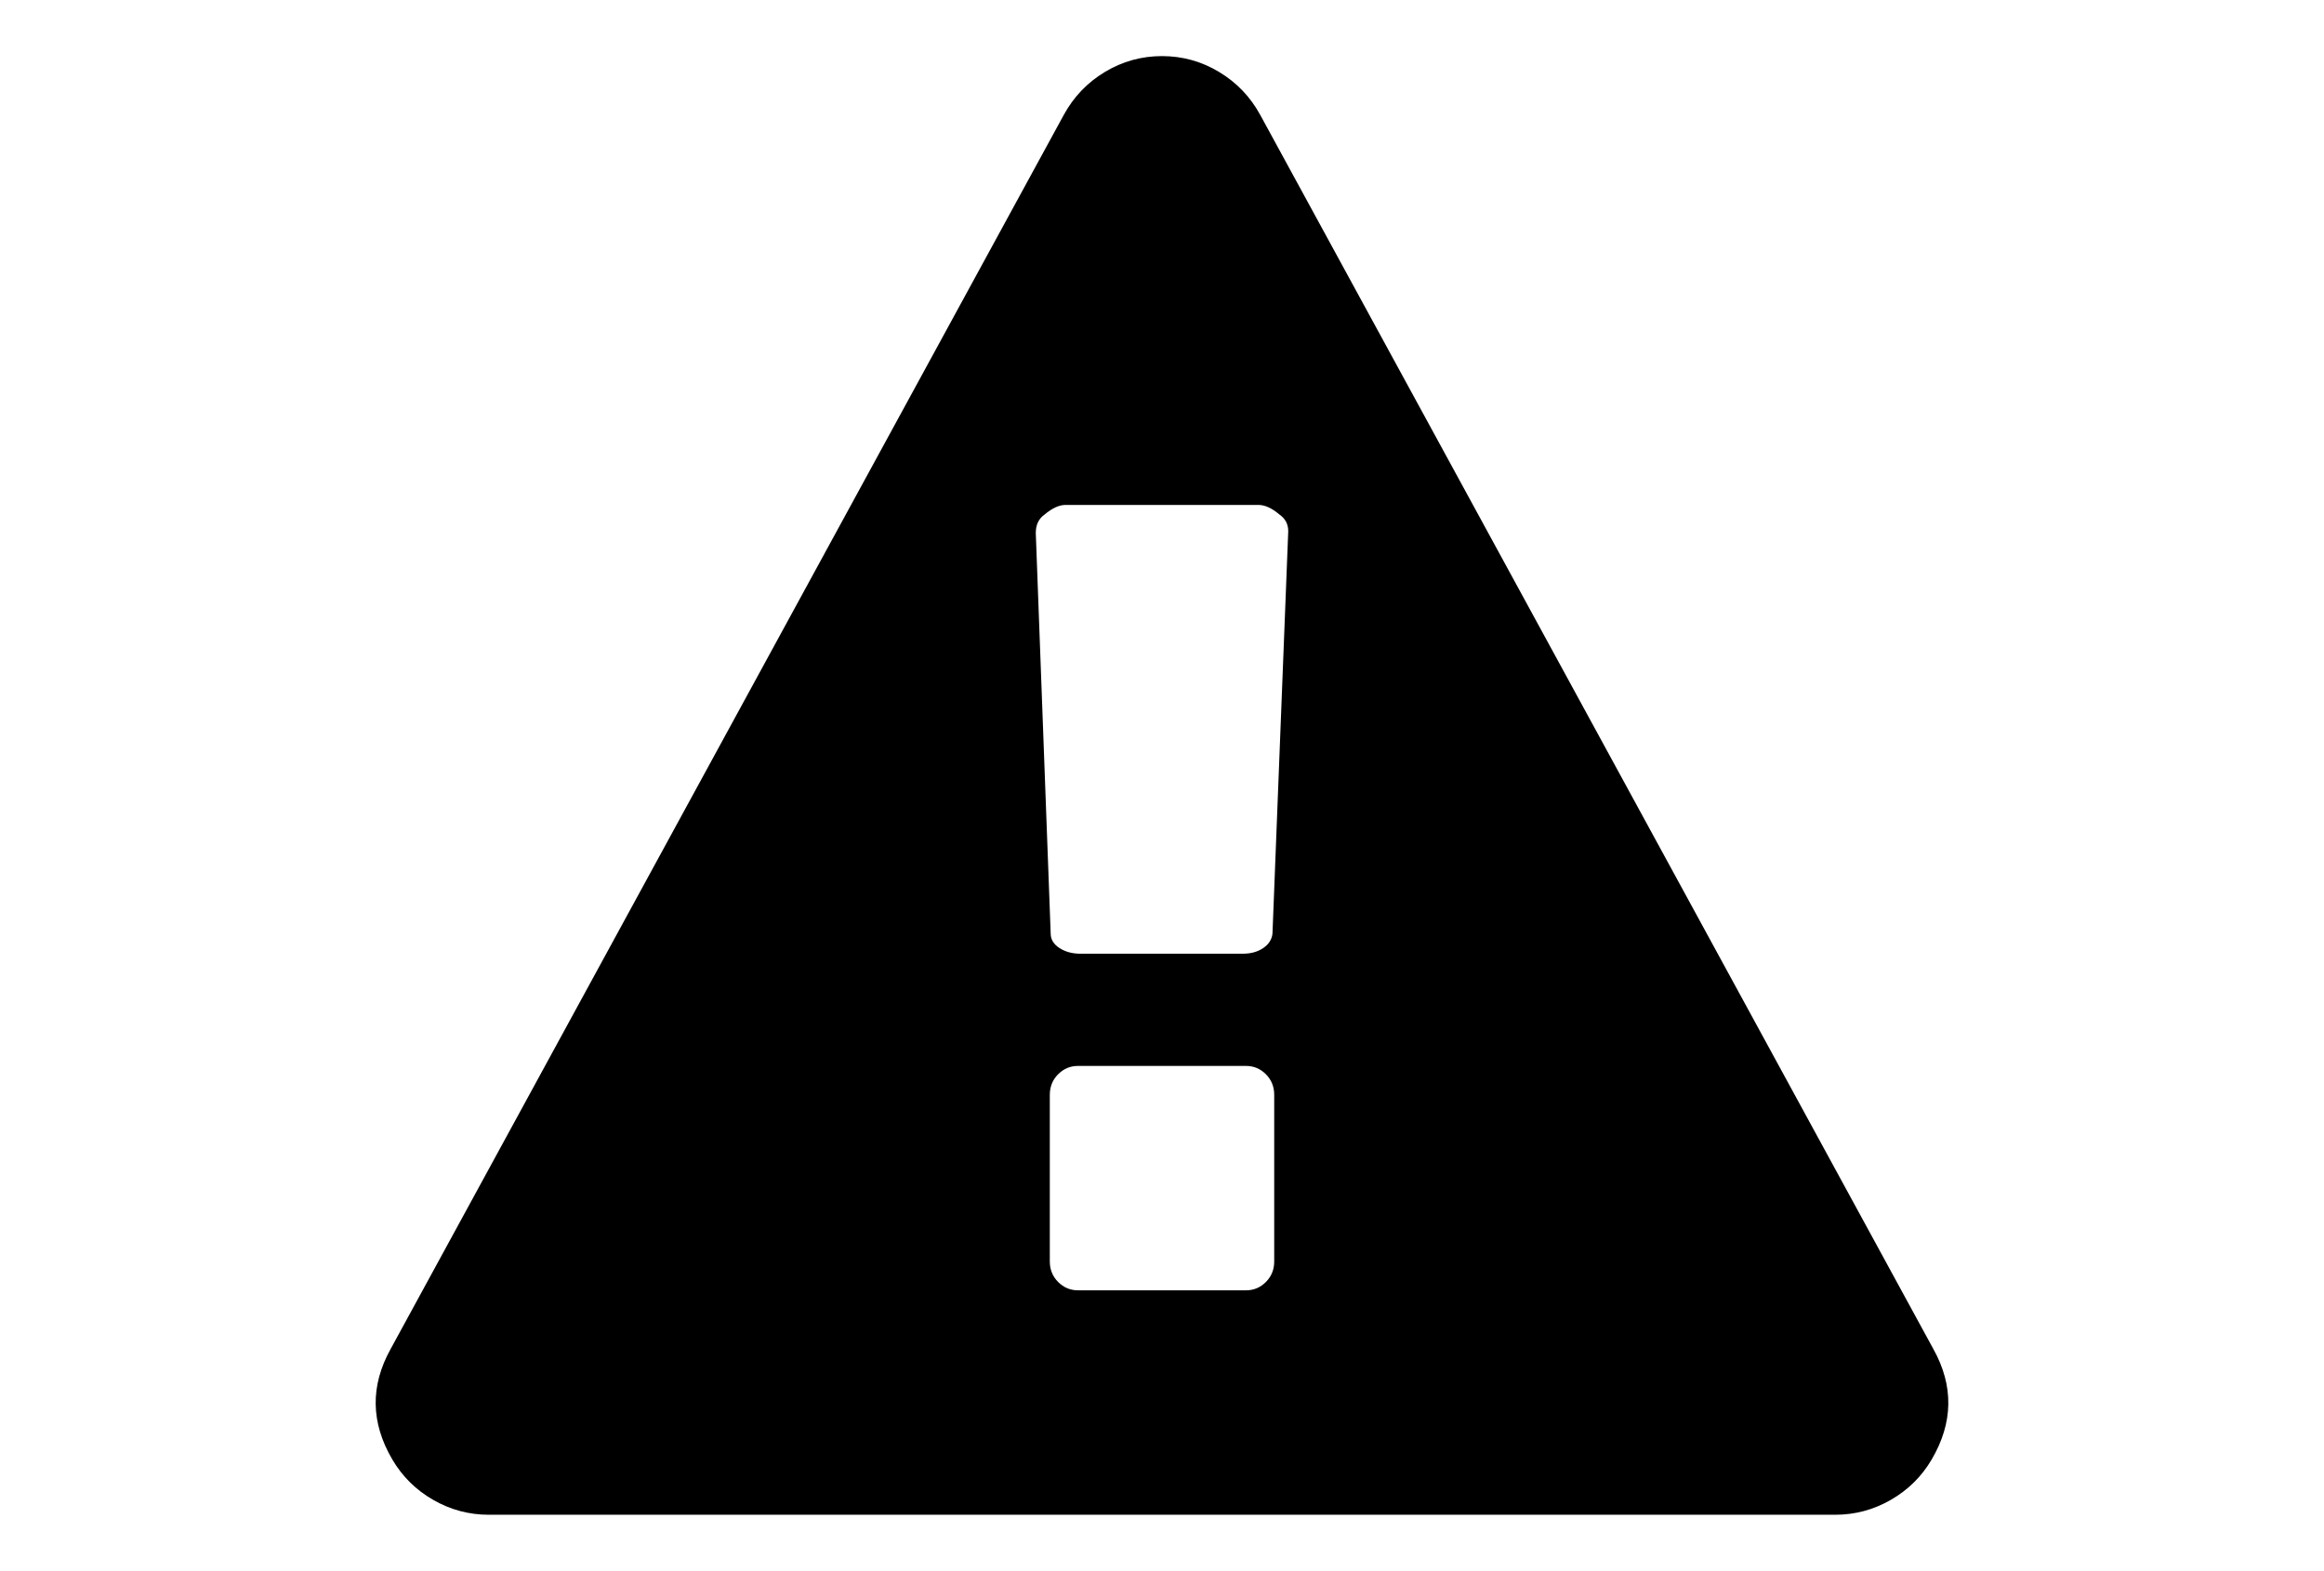
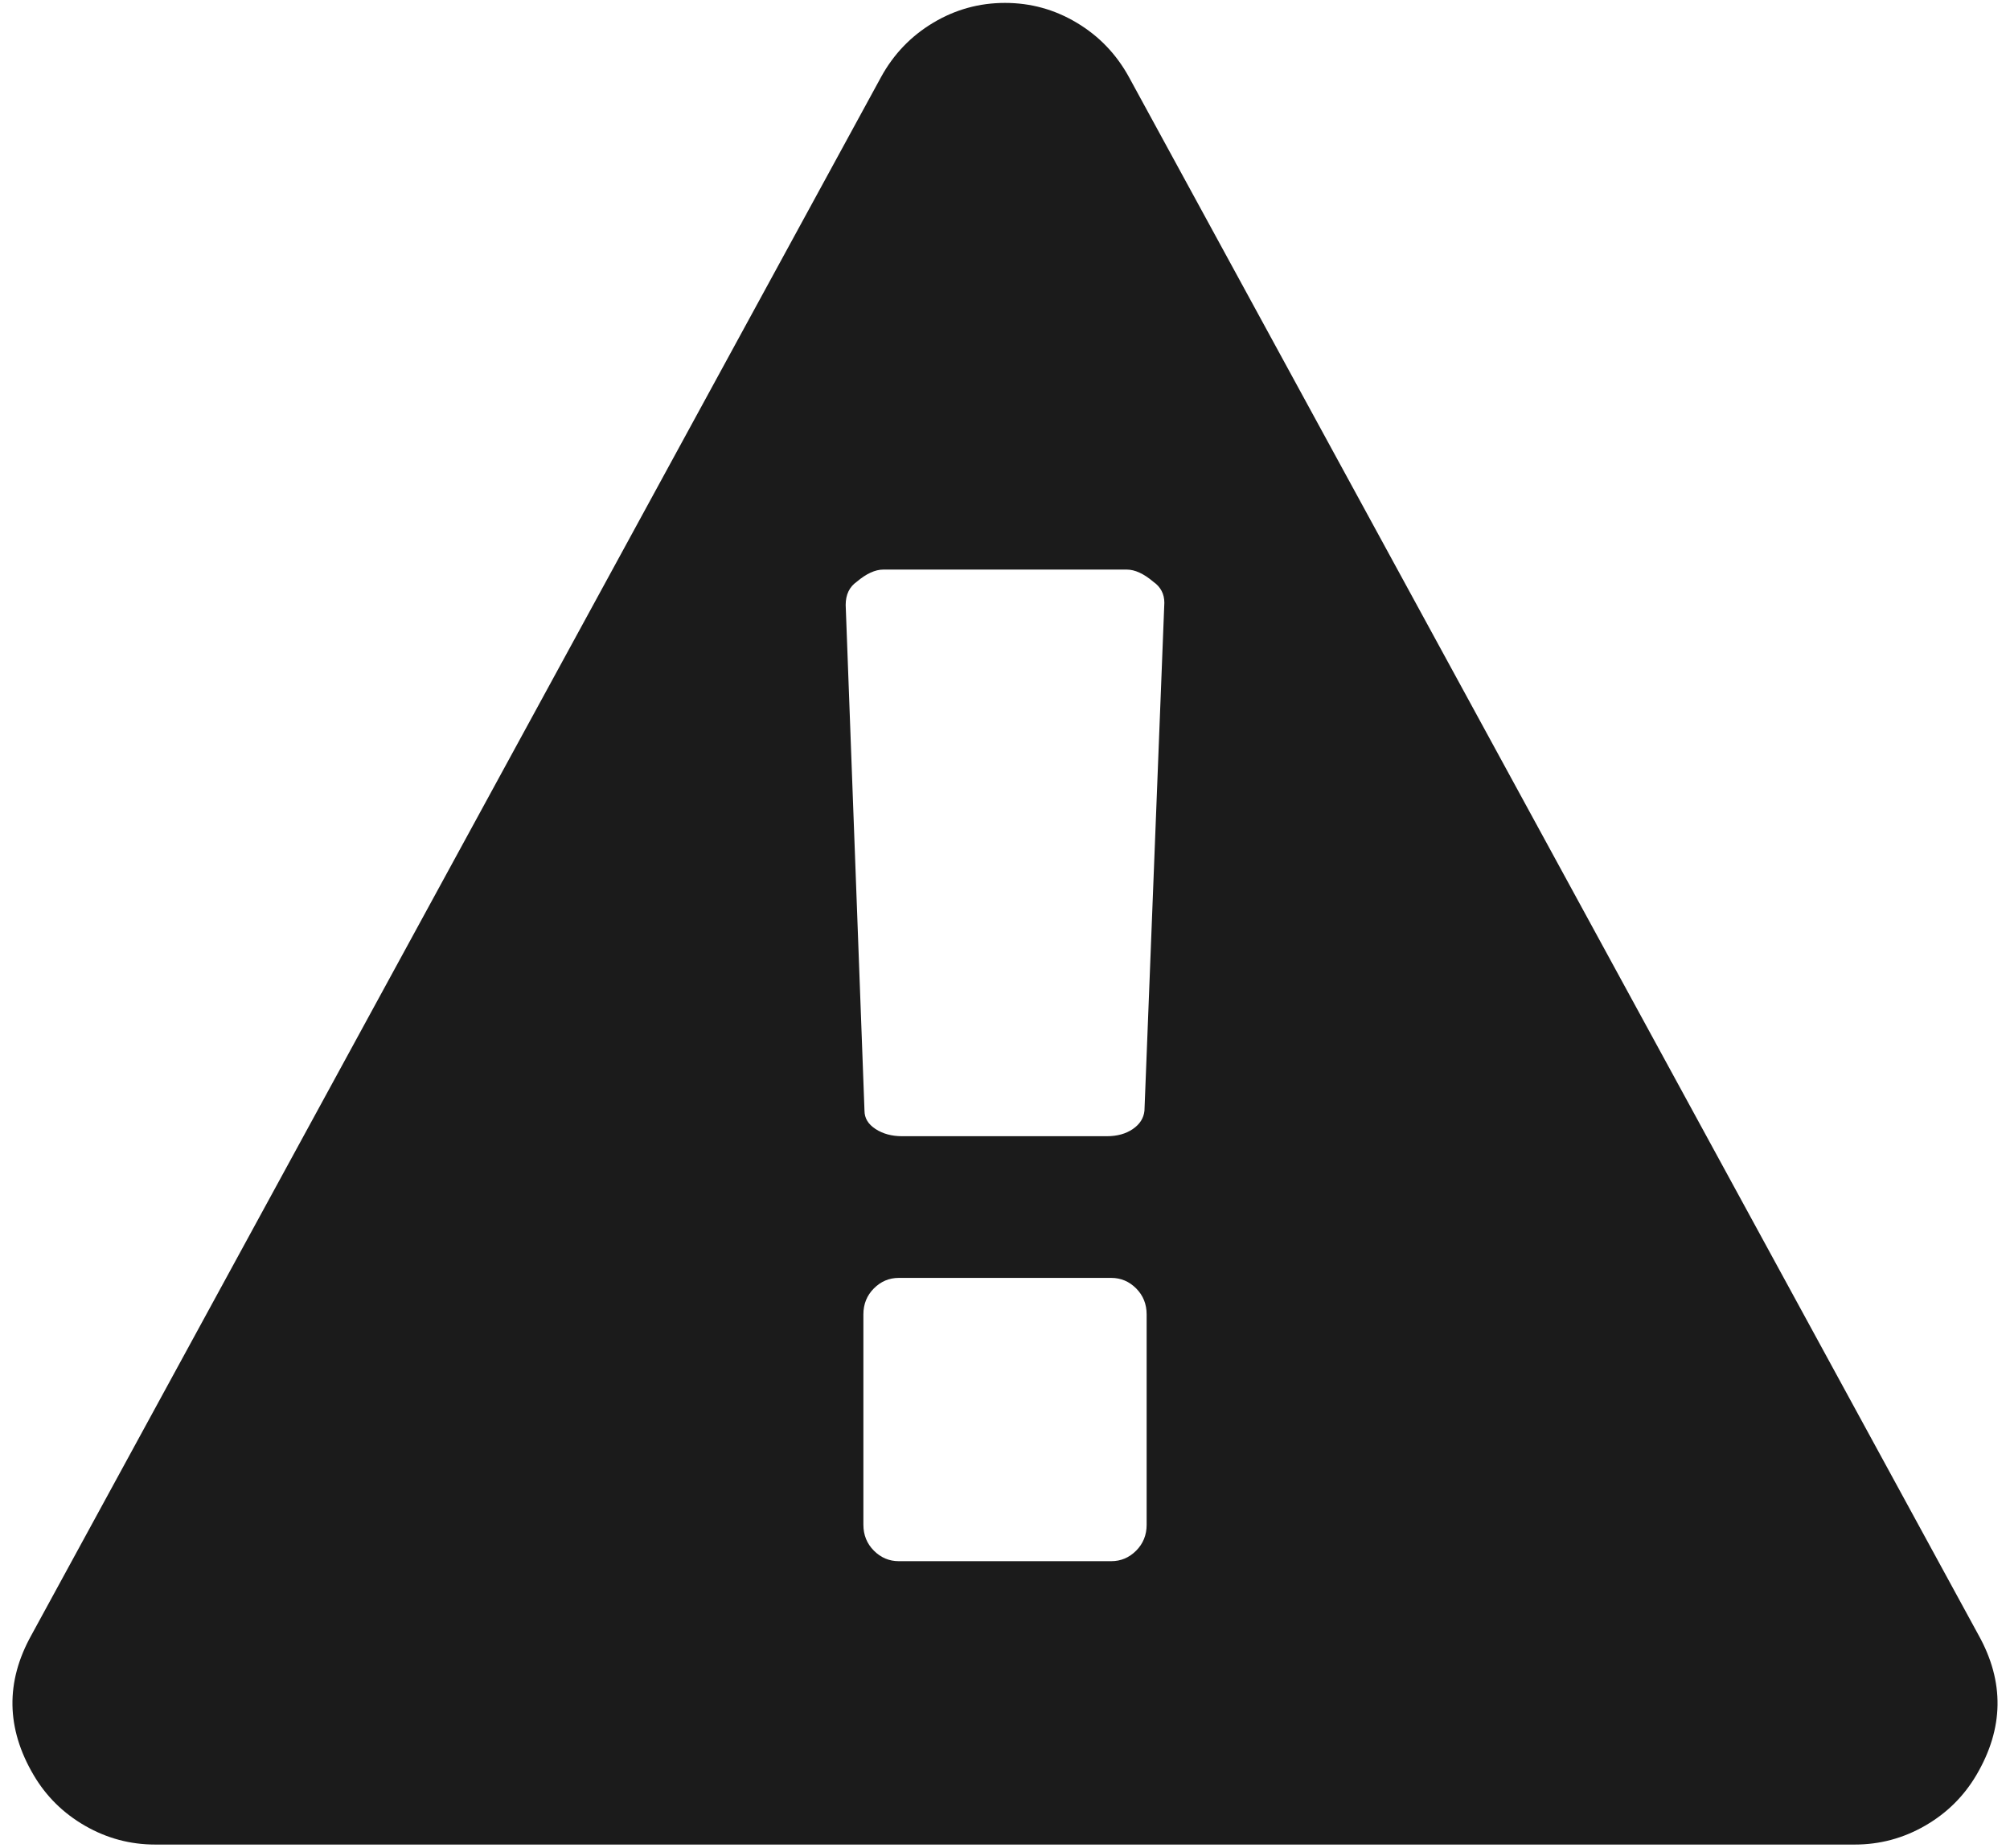
- <svg xmlns="http://www.w3.org/2000/svg" version="1.1" id="Capa_1" x="0px" y="0px" width="216px" height="146px" viewBox="0 0 216 146" enable-background="new 0 0 216 146" xml:space="preserve">
-   <path d="M179.695,125.388L117.126,10.673c-0.924-1.684-2.2-3.015-3.832-3.992c-1.628-0.978-3.394-1.467-5.295-1.467  c-1.901,0-3.667,0.49-5.296,1.467s-2.906,2.308-3.829,3.992L36.303,125.388c-1.901,3.423-1.847,6.845,0.163,10.267  c0.924,1.574,2.187,2.824,3.789,3.746c1.603,0.924,3.327,1.387,5.174,1.387H170.57c1.849,0,3.572-0.463,5.175-1.387  c1.603-0.922,2.864-2.172,3.789-3.746C181.544,132.232,181.598,128.811,179.695,125.388z M118.43,117.24  c0,0.76-0.259,1.398-0.773,1.914c-0.516,0.516-1.127,0.773-1.834,0.773H100.18c-0.706,0-1.317-0.257-1.833-0.773  c-0.516-0.517-0.774-1.154-0.774-1.914v-15.48c0-0.76,0.258-1.397,0.774-1.914c0.516-0.516,1.126-0.773,1.833-0.773h15.642  c0.707,0,1.318,0.257,1.834,0.773c0.515,0.517,0.773,1.154,0.773,1.914V117.24z M118.268,86.77  c-0.056,0.543-0.341,0.991-0.856,1.344c-0.517,0.354-1.154,0.529-1.915,0.529h-15.073c-0.76,0-1.412-0.176-1.955-0.529  c-0.544-0.354-0.815-0.801-0.815-1.346l-1.385-37.231c0-0.761,0.272-1.331,0.815-1.711c0.706-0.597,1.358-0.896,1.956-0.896h17.924  c0.598,0,1.25,0.298,1.956,0.896c0.543,0.38,0.813,0.896,0.813,1.548L118.268,86.77z" />
+ <svg xmlns="http://www.w3.org/2000/svg" width="148" height="136" viewBox="0 0 148 136">
+   <path fill="#1B1B1B" d="M145.695,120.388 L83.126,5.673 C82.202,3.989 80.926,2.658 79.294,1.681 C77.666,0.703 75.9,0.214 73.999,0.214 C72.098,0.214 70.332,0.704 68.703,1.681 C67.074,2.658 65.797,3.989 64.874,5.673 L2.303,120.388 C0.402,123.811 0.456,127.233 2.466,130.655 C3.39,132.229 4.653,133.479 6.255,134.401 C7.858,135.325 9.582,135.788 11.429,135.788 L136.57,135.788 C138.419,135.788 140.142,135.325 141.745,134.401 C143.348,133.479 144.609,132.229 145.534,130.655 C147.544,127.232 147.598,123.811 145.695,120.388 Z M84.43,112.24 C84.43,113 84.171,113.638 83.657,114.154 C83.141,114.67 82.53,114.927 81.823,114.927 L66.18,114.927 C65.474,114.927 64.863,114.67 64.347,114.154 C63.831,113.637 63.573,113 63.573,112.24 L63.573,96.76 C63.573,96 63.831,95.363 64.347,94.846 C64.863,94.33 65.473,94.073 66.18,94.073 L81.822,94.073 C82.529,94.073 83.14,94.33 83.656,94.846 C84.171,95.363 84.429,96 84.429,96.76 L84.429,112.24 L84.43,112.24 Z M84.268,81.77 C84.212,82.313 83.927,82.761 83.412,83.114 C82.895,83.468 82.258,83.643 81.497,83.643 L66.424,83.643 C65.664,83.643 65.012,83.467 64.469,83.114 C63.925,82.76 63.654,82.313 63.654,81.768 L62.269,44.537 C62.269,43.776 62.541,43.206 63.084,42.826 C63.79,42.229 64.442,41.93 65.04,41.93 L82.964,41.93 C83.562,41.93 84.214,42.228 84.92,42.826 C85.463,43.206 85.733,43.722 85.733,44.374 L84.268,81.77 Z" />
</svg>
